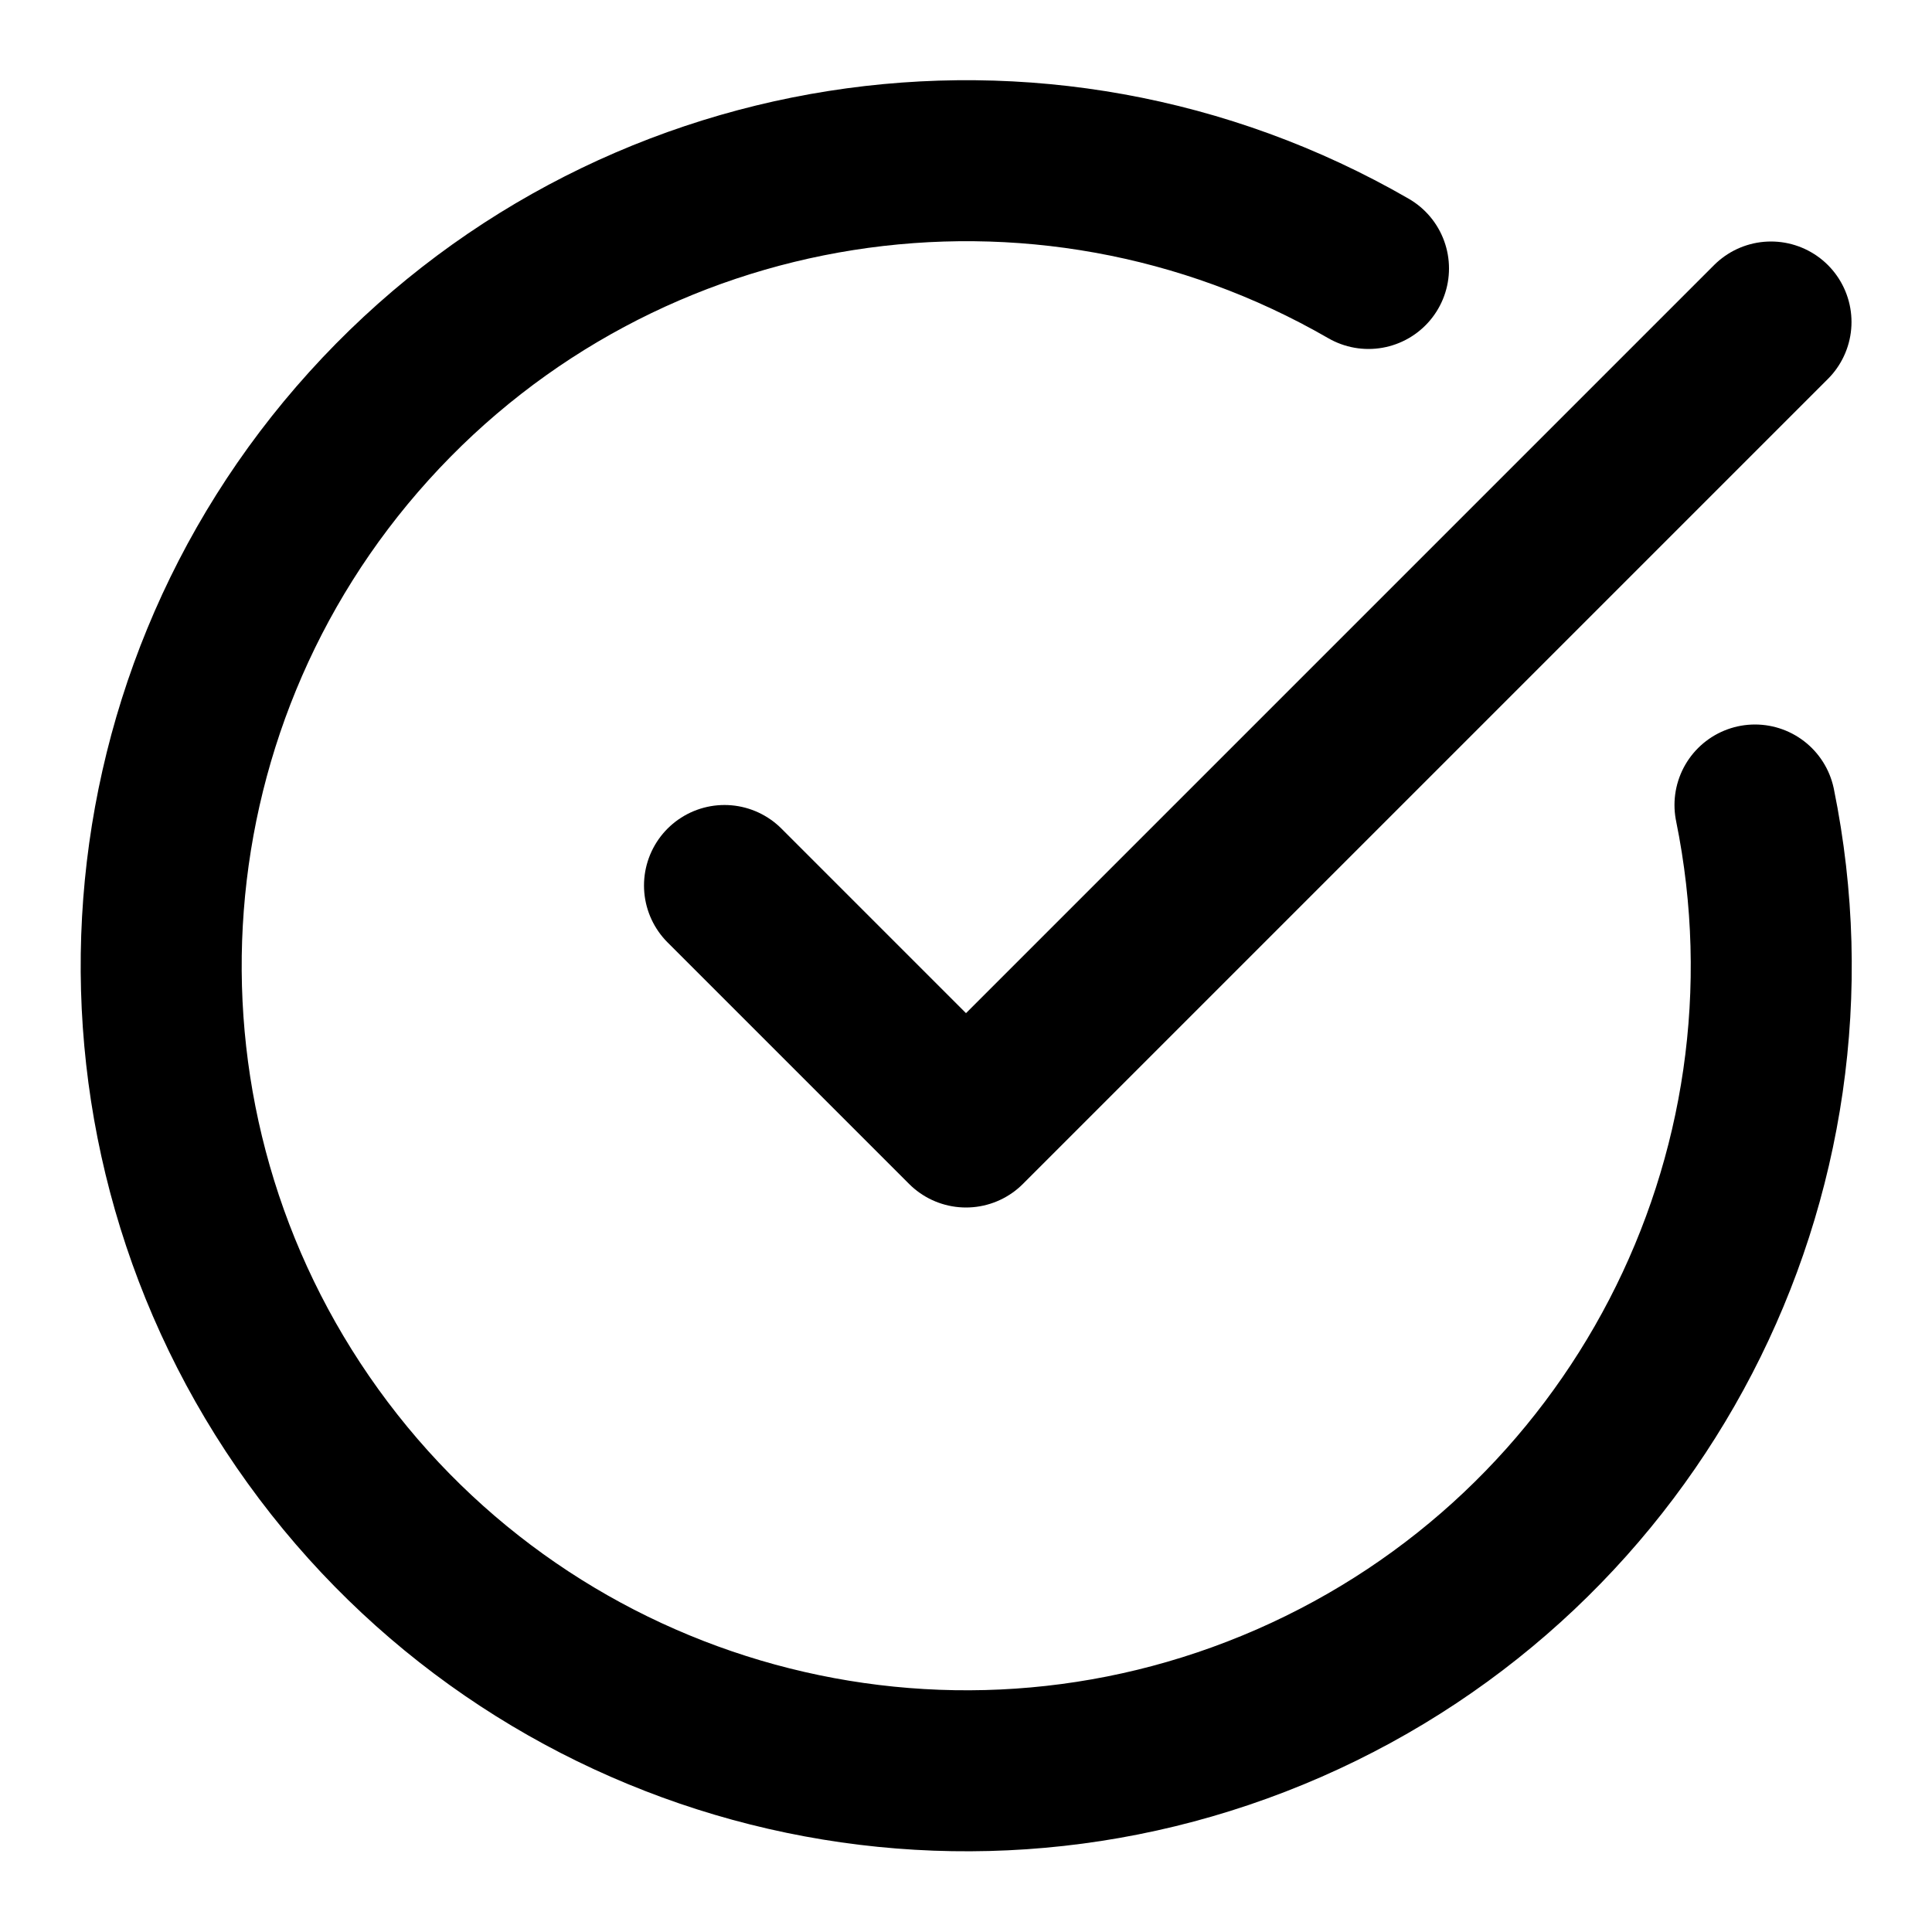
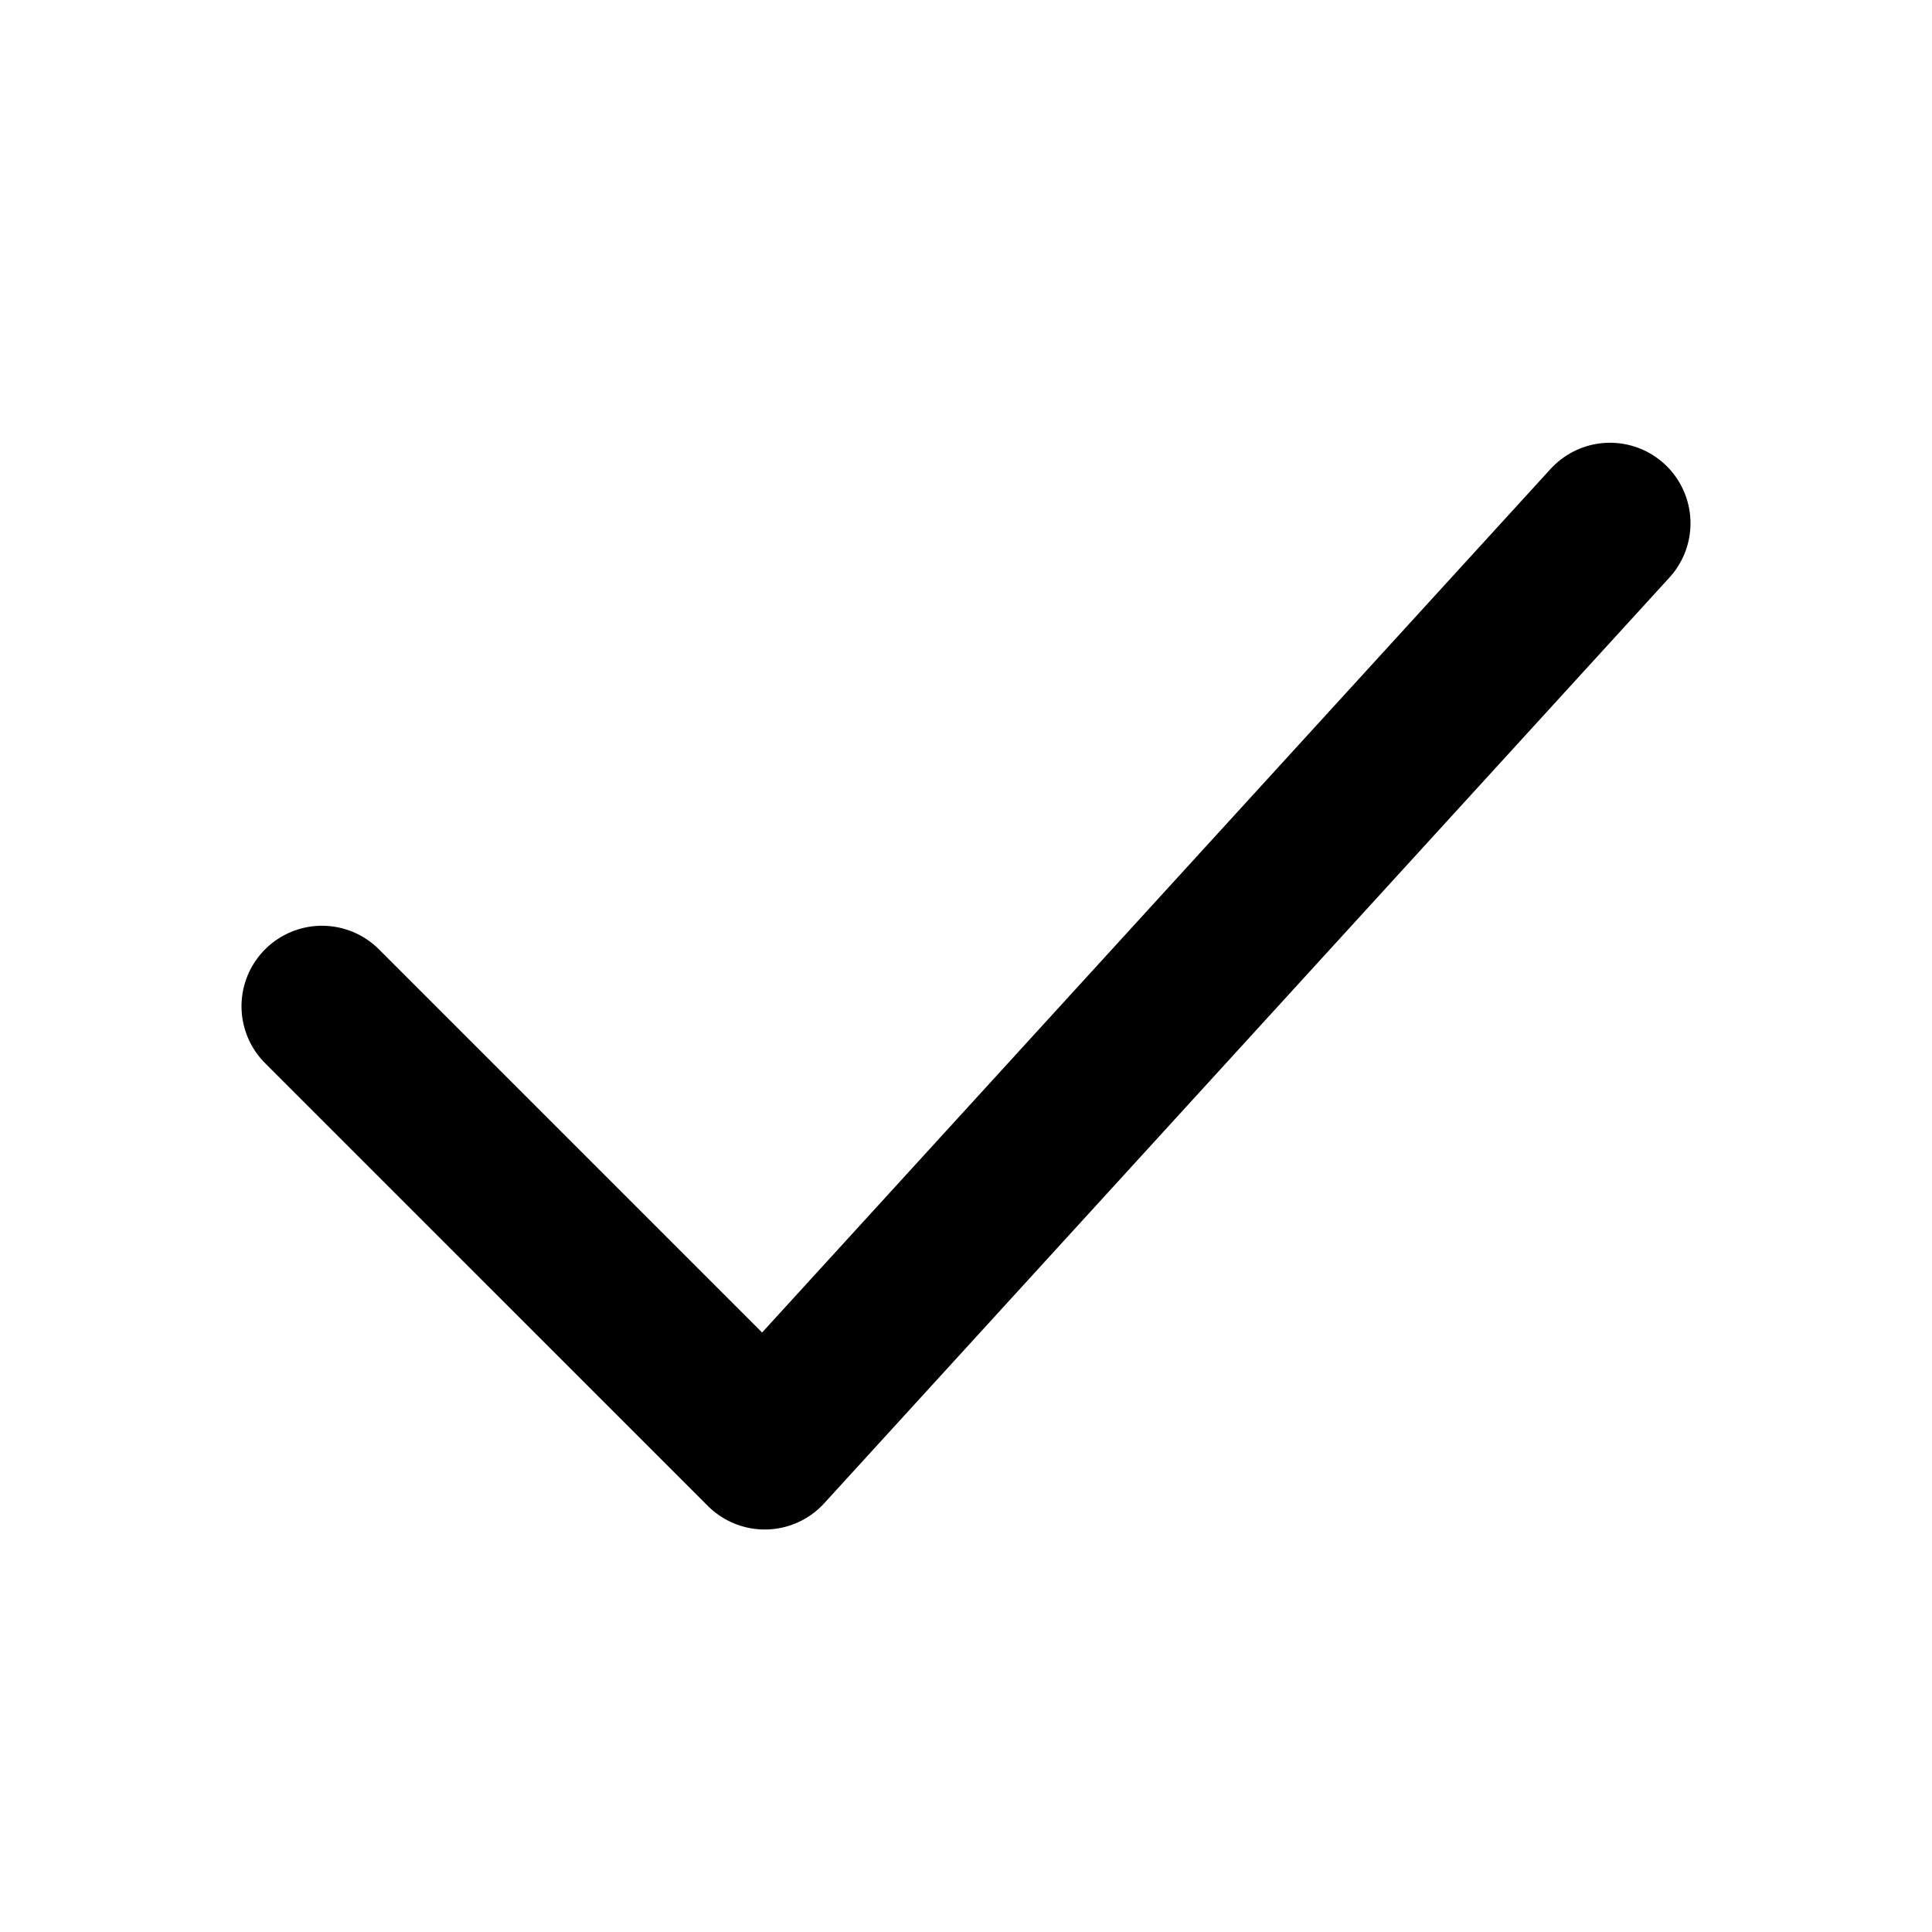
- <svg xmlns="http://www.w3.org/2000/svg" width="24" height="24" viewBox="0 0 24 24" fill="none" stroke="currentColor" stroke-width="2" stroke-linecap="round" stroke-linejoin="round">
-   <path d="M21.801 10A10 10 0 1 1 17 3.335" />
-   <path d="m9 11 3 3L22 4" />
+ <svg xmlns="http://www.w3.org/2000/svg" viewBox="0 0 24 24" width="24" height="24" fill="none" stroke="currentColor" stroke-width="2" stroke-linecap="round" stroke-linejoin="round">
+   <path d="M4 12.5 9.5 18 20 6.5" />
</svg>
